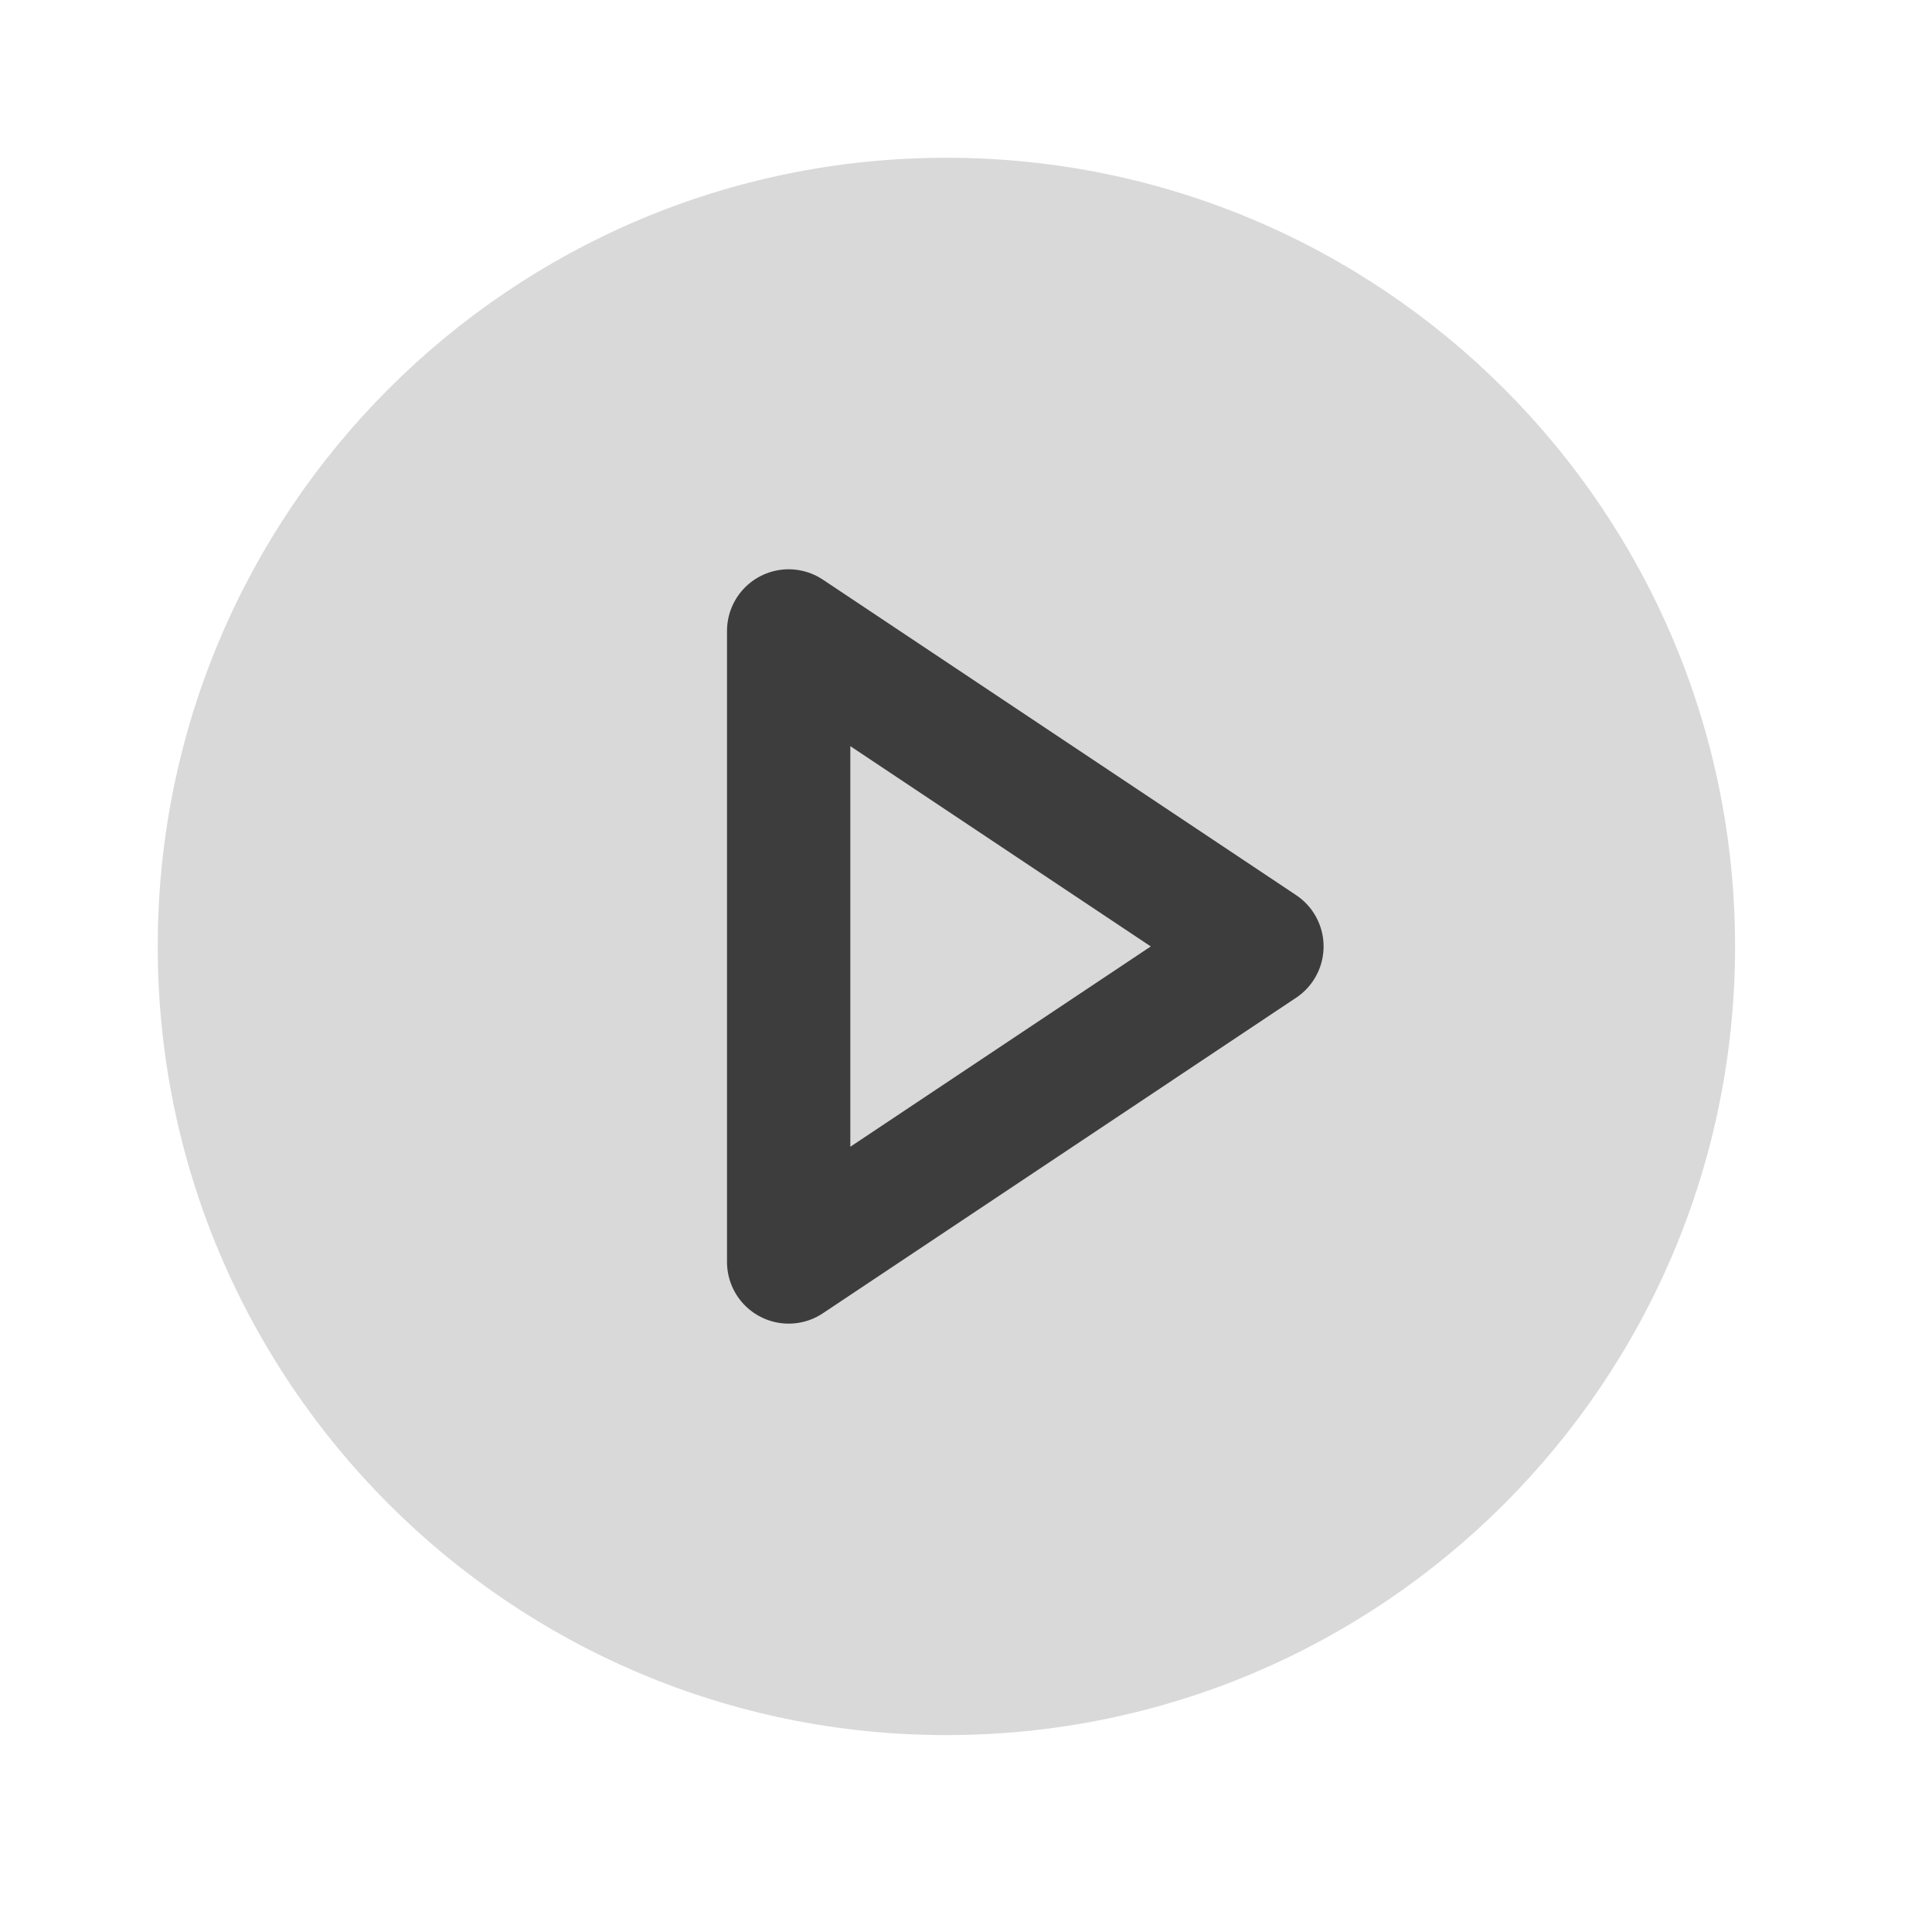
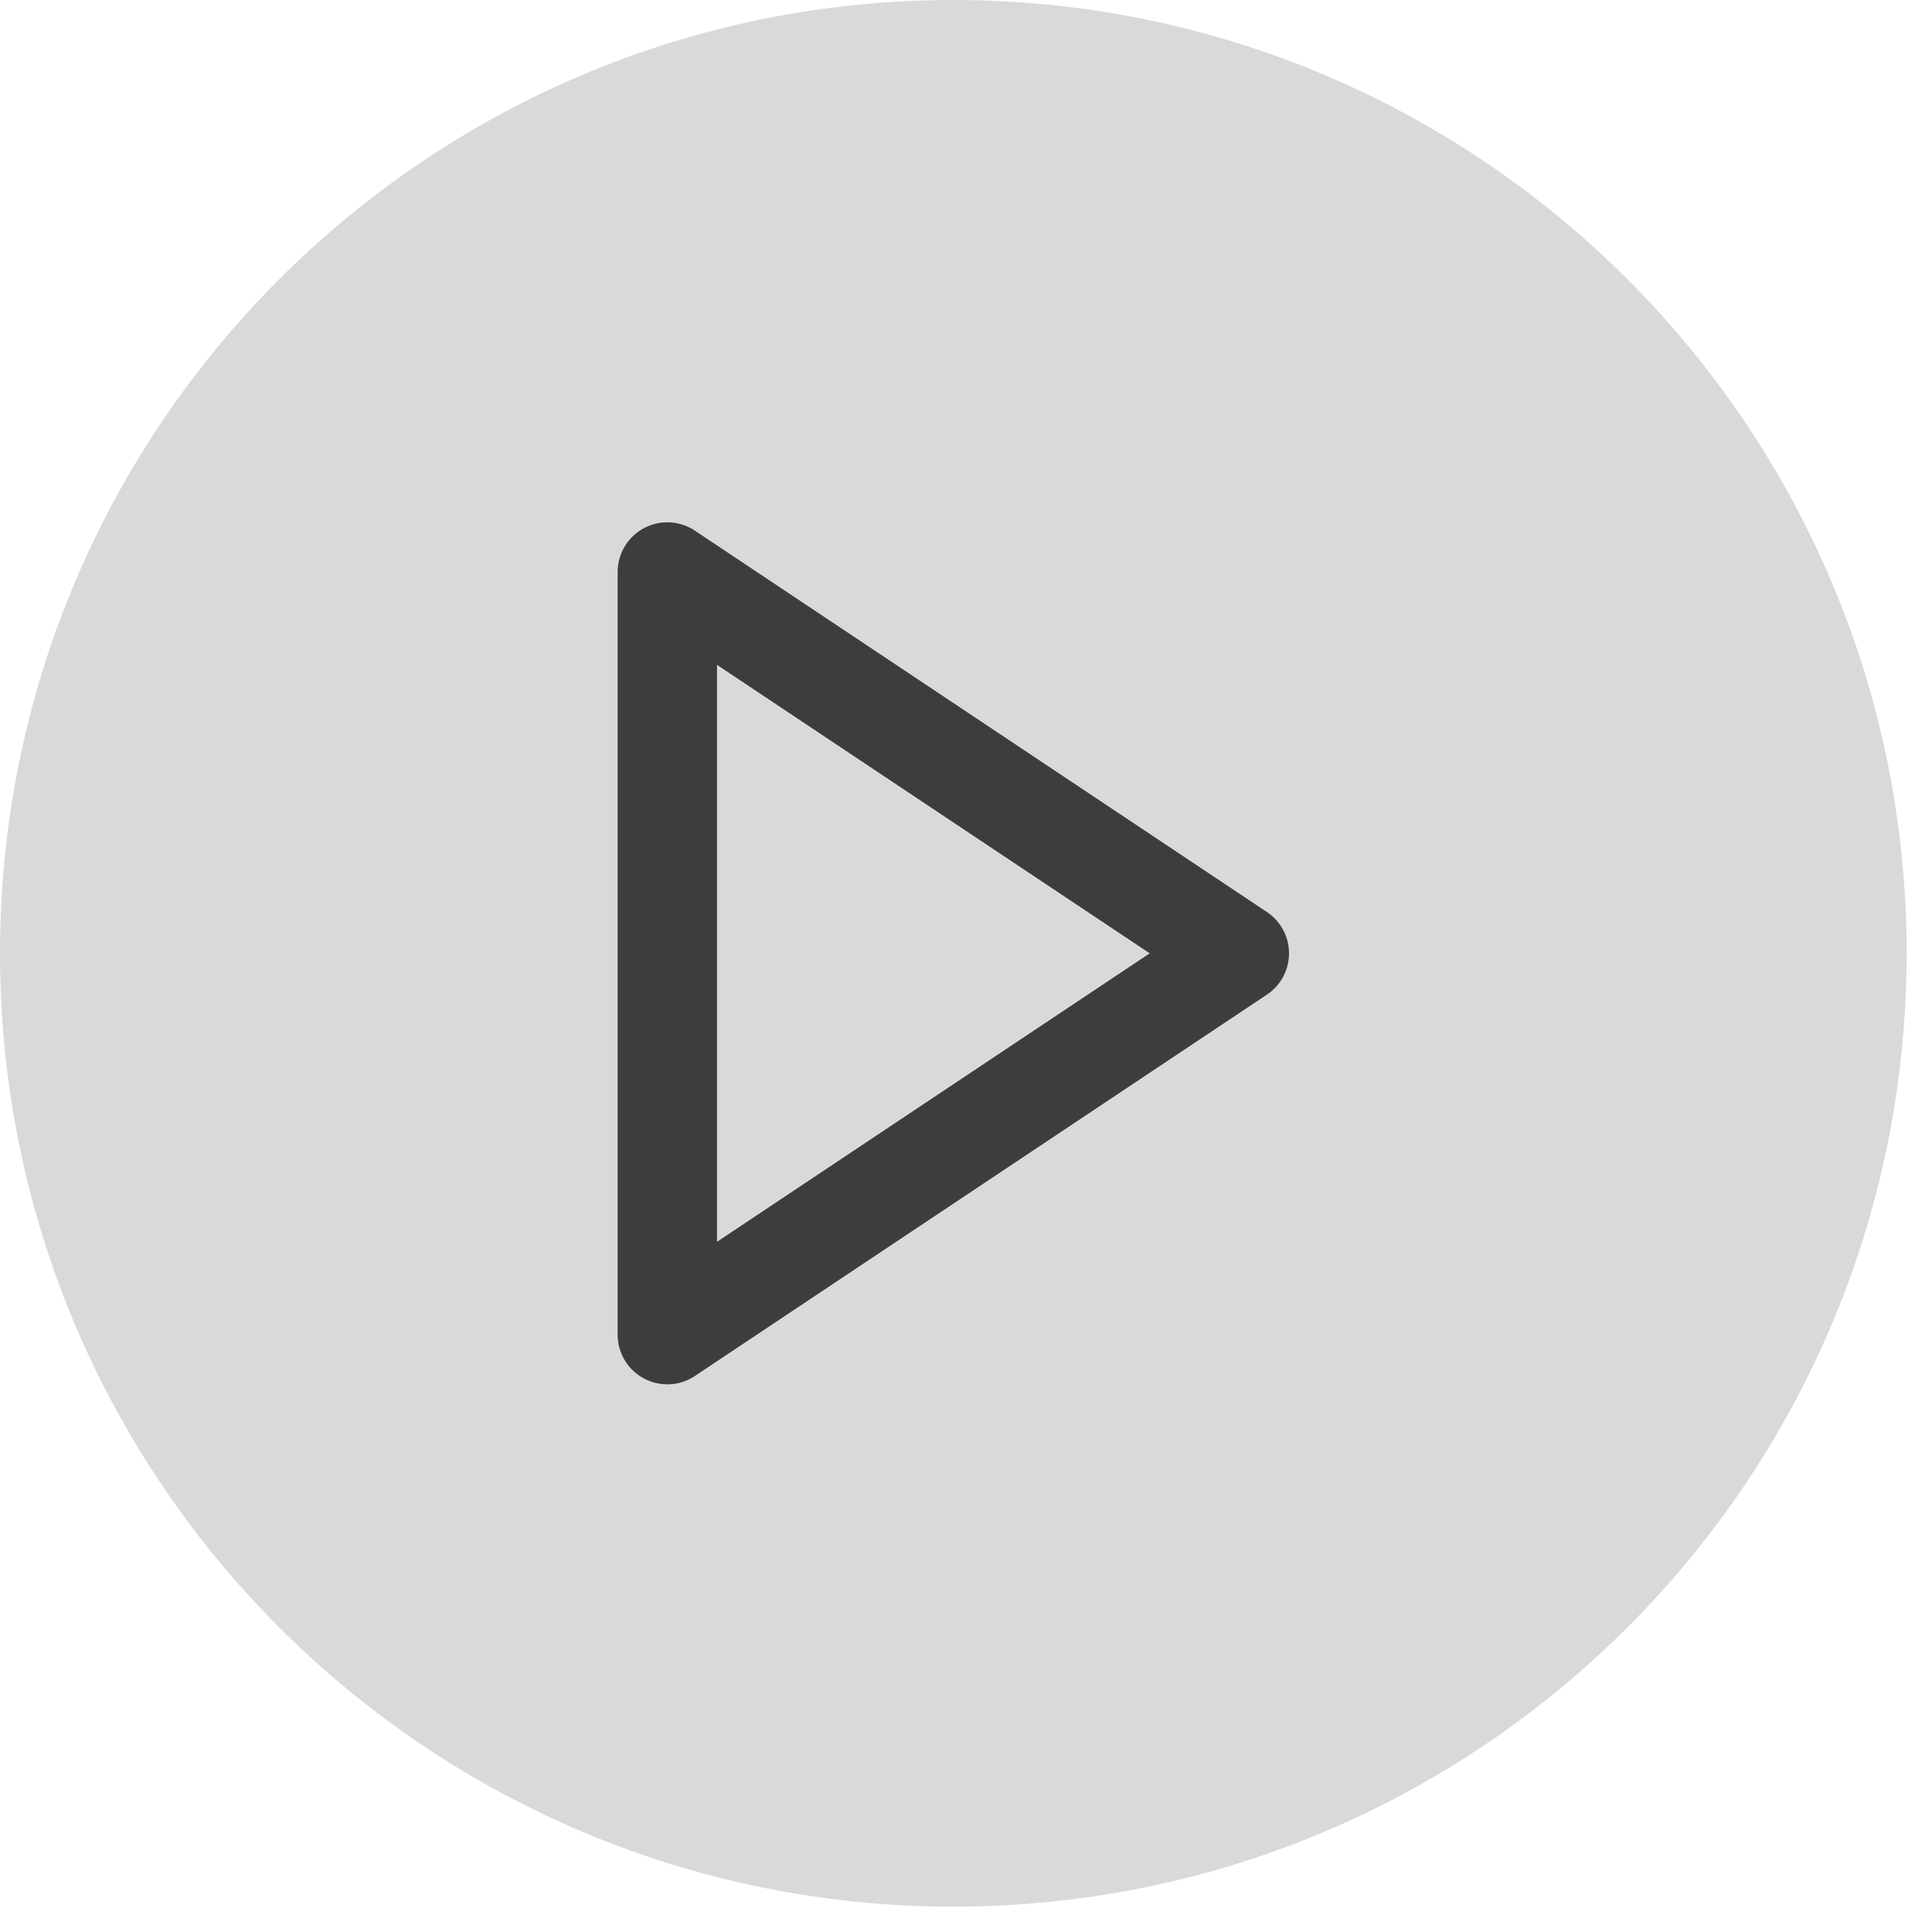
- <svg xmlns="http://www.w3.org/2000/svg" width="47" height="47" viewBox="0 0 47 47" fill="none">
-   <path d="M23.023 42.21C33.619 42.21 42.209 33.62 42.209 23.024C42.209 12.427 33.619 3.838 23.023 3.838C12.427 3.838 3.837 12.427 3.837 23.024C3.837 33.62 12.427 42.21 23.023 42.21Z" fill="#D9D9D9" />
-   <path d="M19.186 15.349L30.699 23.024L19.186 30.7V15.349Z" stroke="#3D3D3D" stroke-width="3" stroke-linecap="round" stroke-linejoin="round" />
+ <svg xmlns="http://www.w3.org/2000/svg" width="32" height="32" viewBox="0 0 32 32" fill="none">
+   <rect width="31.58" height="31.58" rx="15.79" fill="#D9D9D9" />
+   <path d="M11.053 9.474L20.527 15.79L11.053 22.106V9.474Z" stroke="#3D3D3D" stroke-width="1.646" stroke-linecap="round" stroke-linejoin="round" />
</svg>
